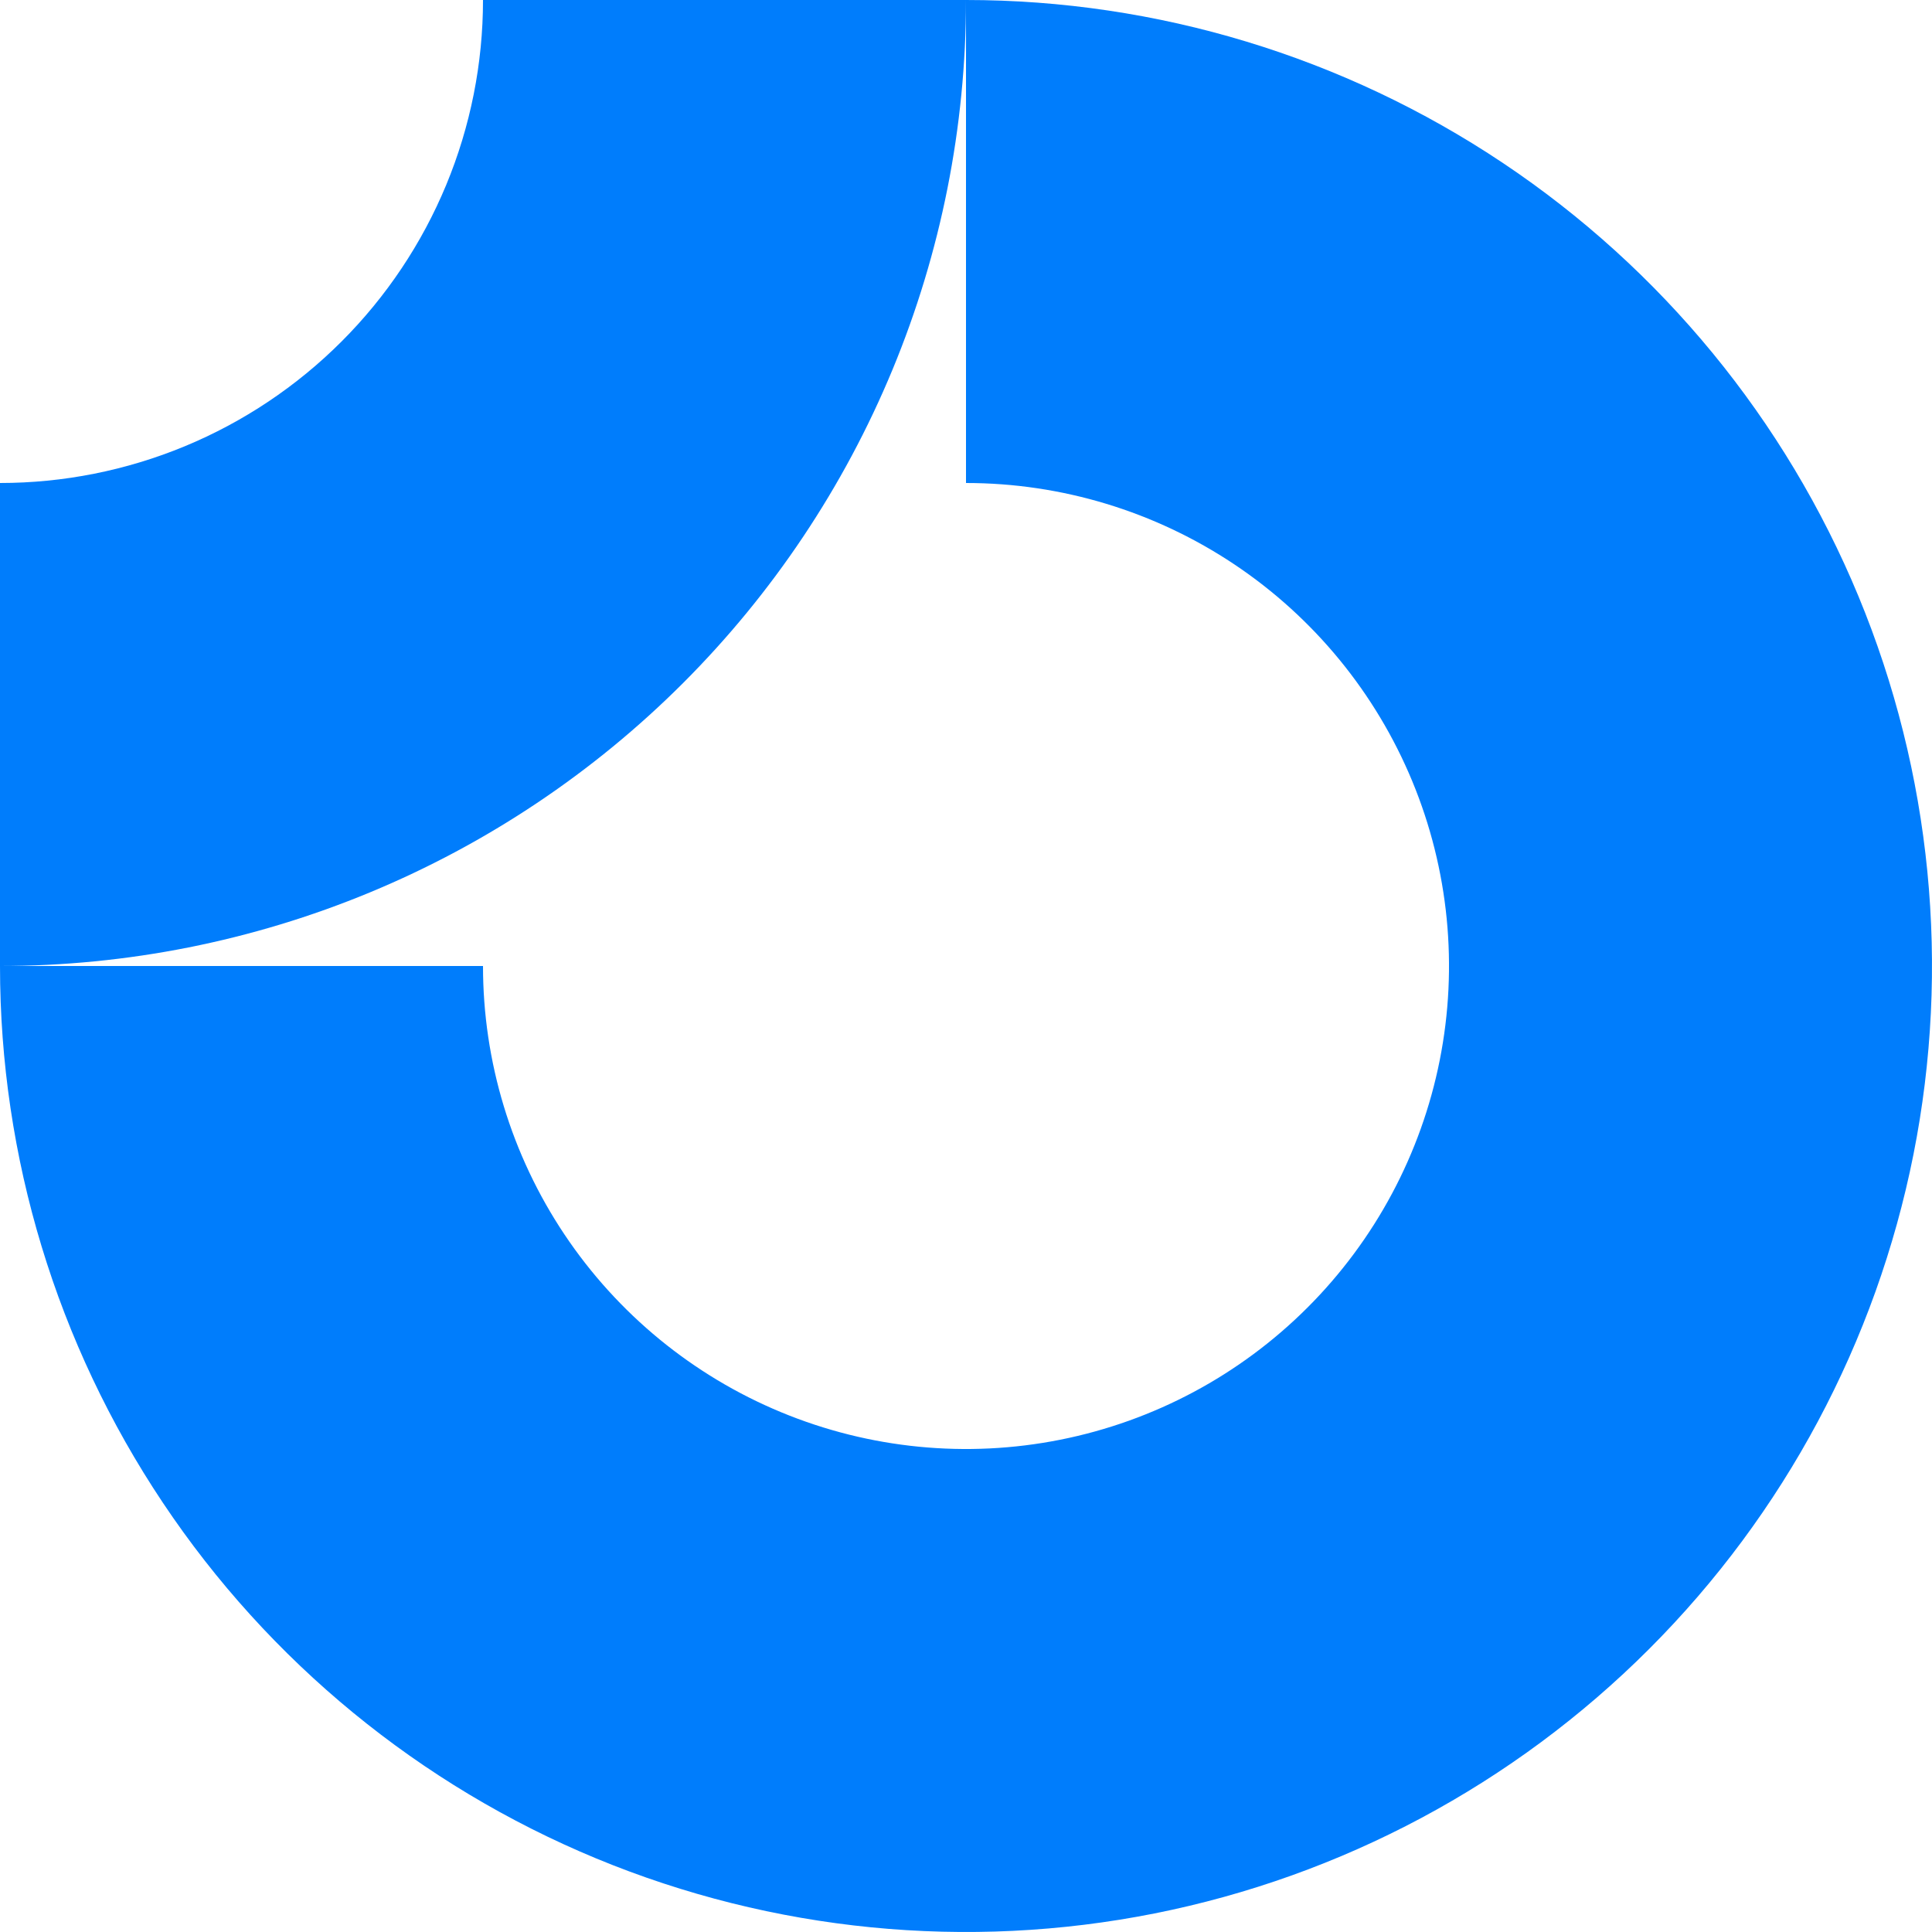
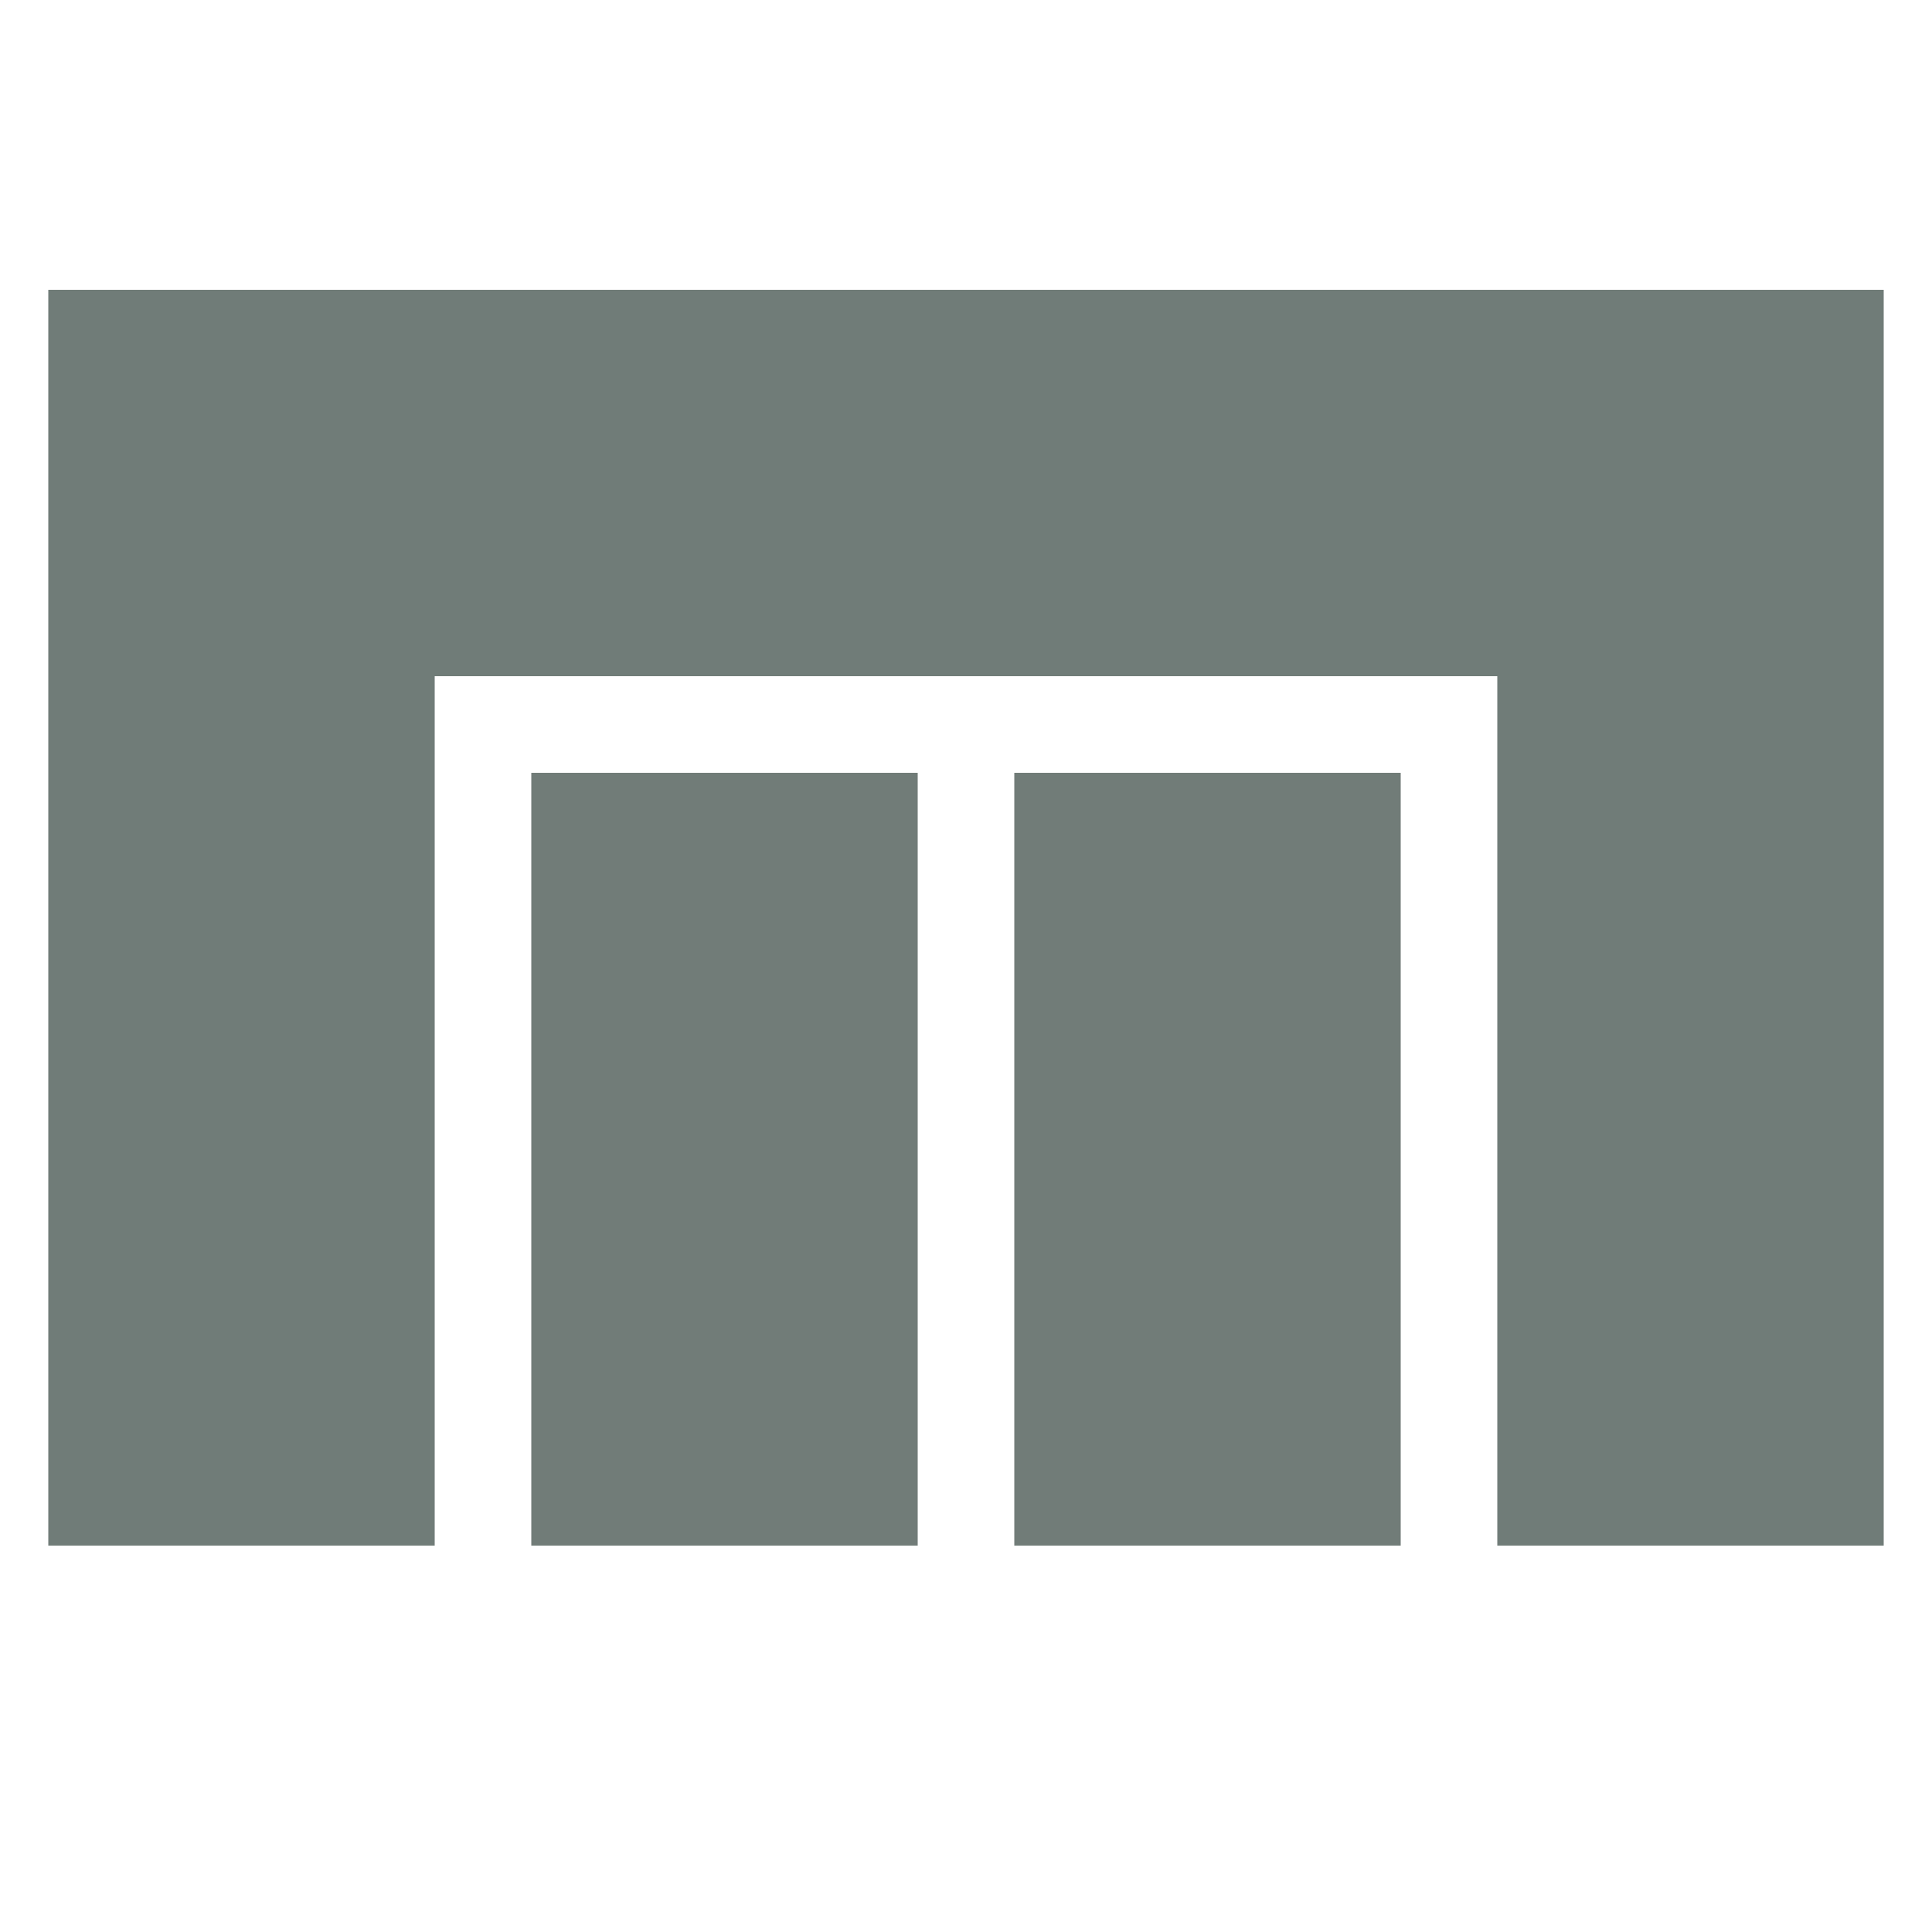
- <svg xmlns="http://www.w3.org/2000/svg" id="logo-86" width="40" height="40" viewBox="0 0 40 40" fill="none">
-   <path class="ccustom" fill-rule="evenodd" clip-rule="evenodd" d="M25.556 11.685C23.911 10.586 21.978 10 20 10V0C23.956 0 27.822 1.173 31.111 3.371C34.4 5.568 36.964 8.692 38.478 12.346C39.991 16.001 40.387 20.022 39.616 23.902C38.844 27.781 36.939 31.345 34.142 34.142C31.345 36.939 27.781 38.844 23.902 39.616C20.022 40.387 16.001 39.991 12.346 38.478C8.692 36.964 5.568 34.4 3.371 31.111C1.173 27.822 0 23.956 0 20H10C10 21.978 10.586 23.911 11.685 25.556C12.784 27.2 14.346 28.482 16.173 29.239C18 29.996 20.011 30.194 21.951 29.808C23.891 29.422 25.672 28.47 27.071 27.071C28.47 25.672 29.422 23.891 29.808 21.951C30.194 20.011 29.996 18 29.239 16.173C28.482 14.346 27.2 12.784 25.556 11.685Z" fill="#007DFC" />
-   <path class="ccustom" fill-rule="evenodd" clip-rule="evenodd" d="M10 5.16562e-07C10 1.313 9.741 2.614 9.239 3.827C8.736 5.04 8 6.142 7.071 7.071C6.142 8 5.04 8.736 3.827 9.239C2.614 9.741 1.313 10 5.4439e-06 10L5.00679e-06 20C2.626 20 5.227 19.483 7.654 18.478C10.08 17.473 12.285 15.999 14.142 14.142C15.999 12.285 17.473 10.08 18.478 7.654C19.483 5.227 20 2.626 20 -3.81469e-06L10 5.16562e-07Z" fill="#007DFC" />
+ <svg xmlns="http://www.w3.org/2000/svg" version="1.1" width="40" height="40">
+   <path d="M0 0 C12.54 0 25.08 0 38 0 C38 8.58 38 17.16 38 26 C35.36 26 32.72 26 30 26 C30 20.06 30 14.12 30 8 C22.74 8 15.48 8 8 8 C8 13.94 8 19.88 8 26 C5.36 26 2.72 26 0 26 C0 17.42 0 8.84 0 0 Z " fill="#707C78" transform="translate(1,6)" />
+   <path d="M0 0 C2.64 0 5.28 0 8 0 C8 5.28 8 10.56 8 16 C5.36 16 2.72 16 0 16 C0 10.72 0 5.44 0 0 Z " fill="#717C78" transform="translate(21,16)" />
+   <path d="M0 0 C2.64 0 5.28 0 8 0 C8 5.28 8 10.56 8 16 C5.36 16 2.72 16 0 16 C0 10.72 0 5.44 0 0 Z " fill="#717C78" transform="translate(11,16)" />
</svg>
